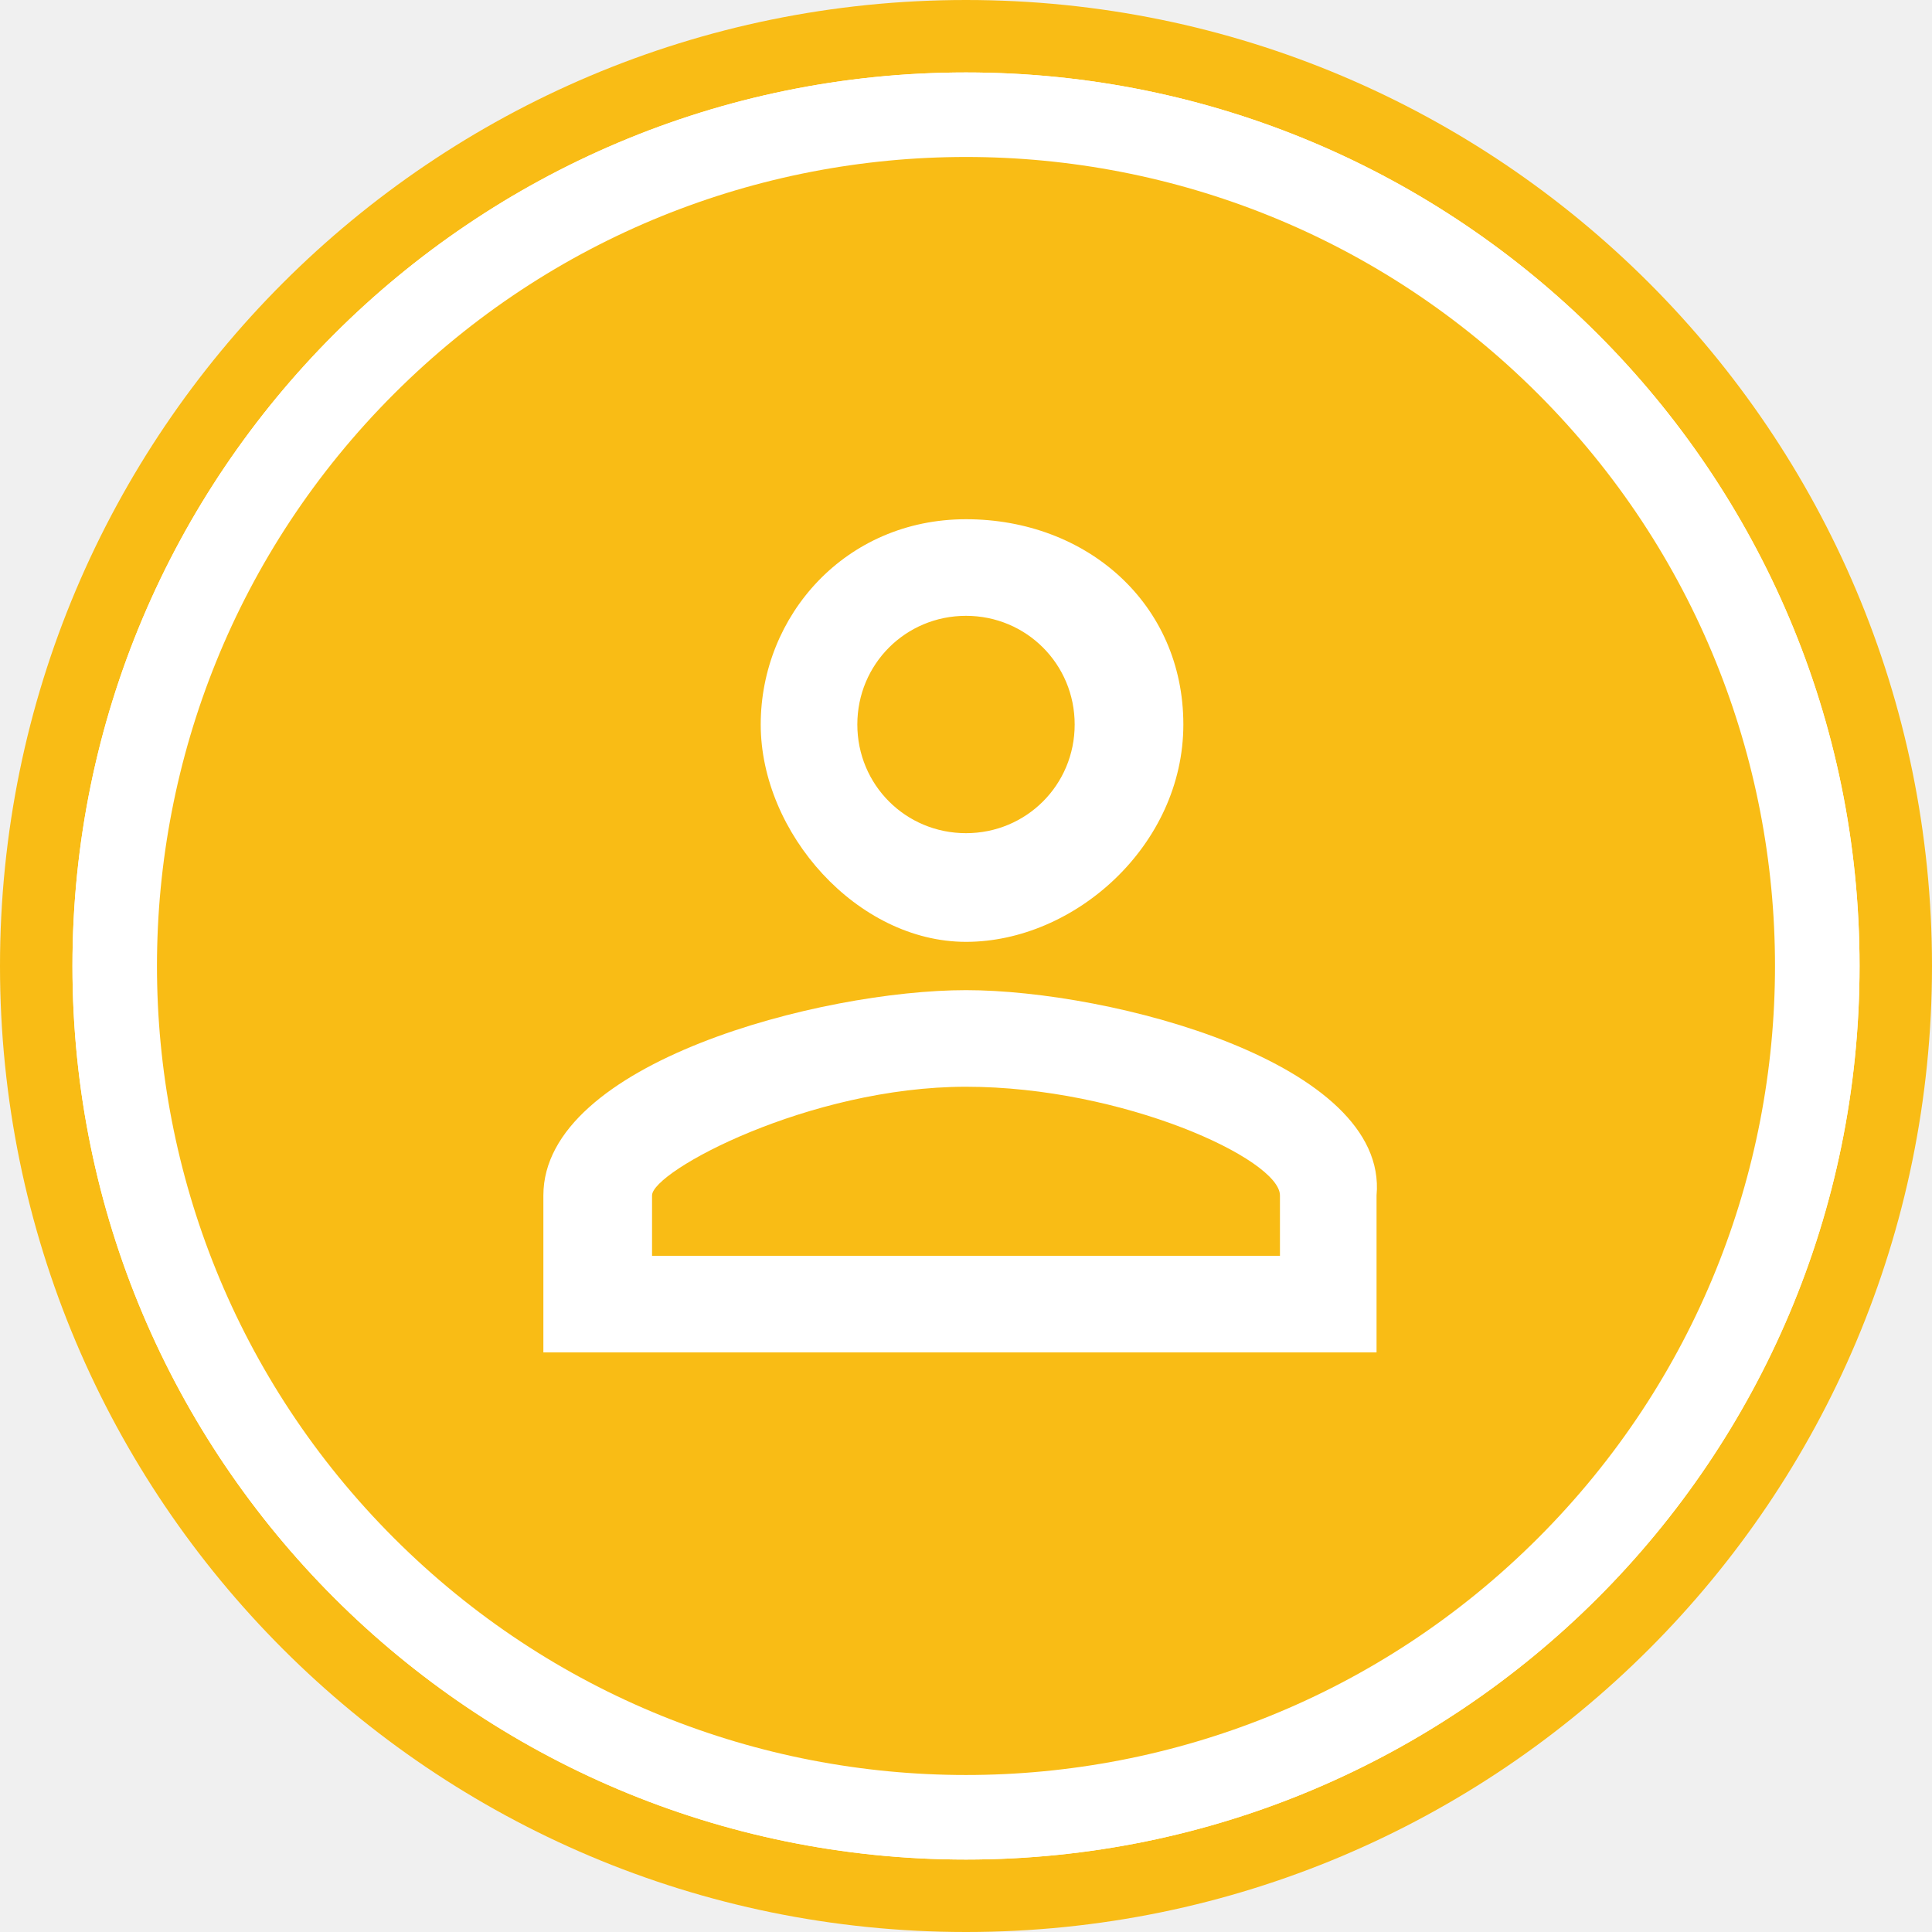
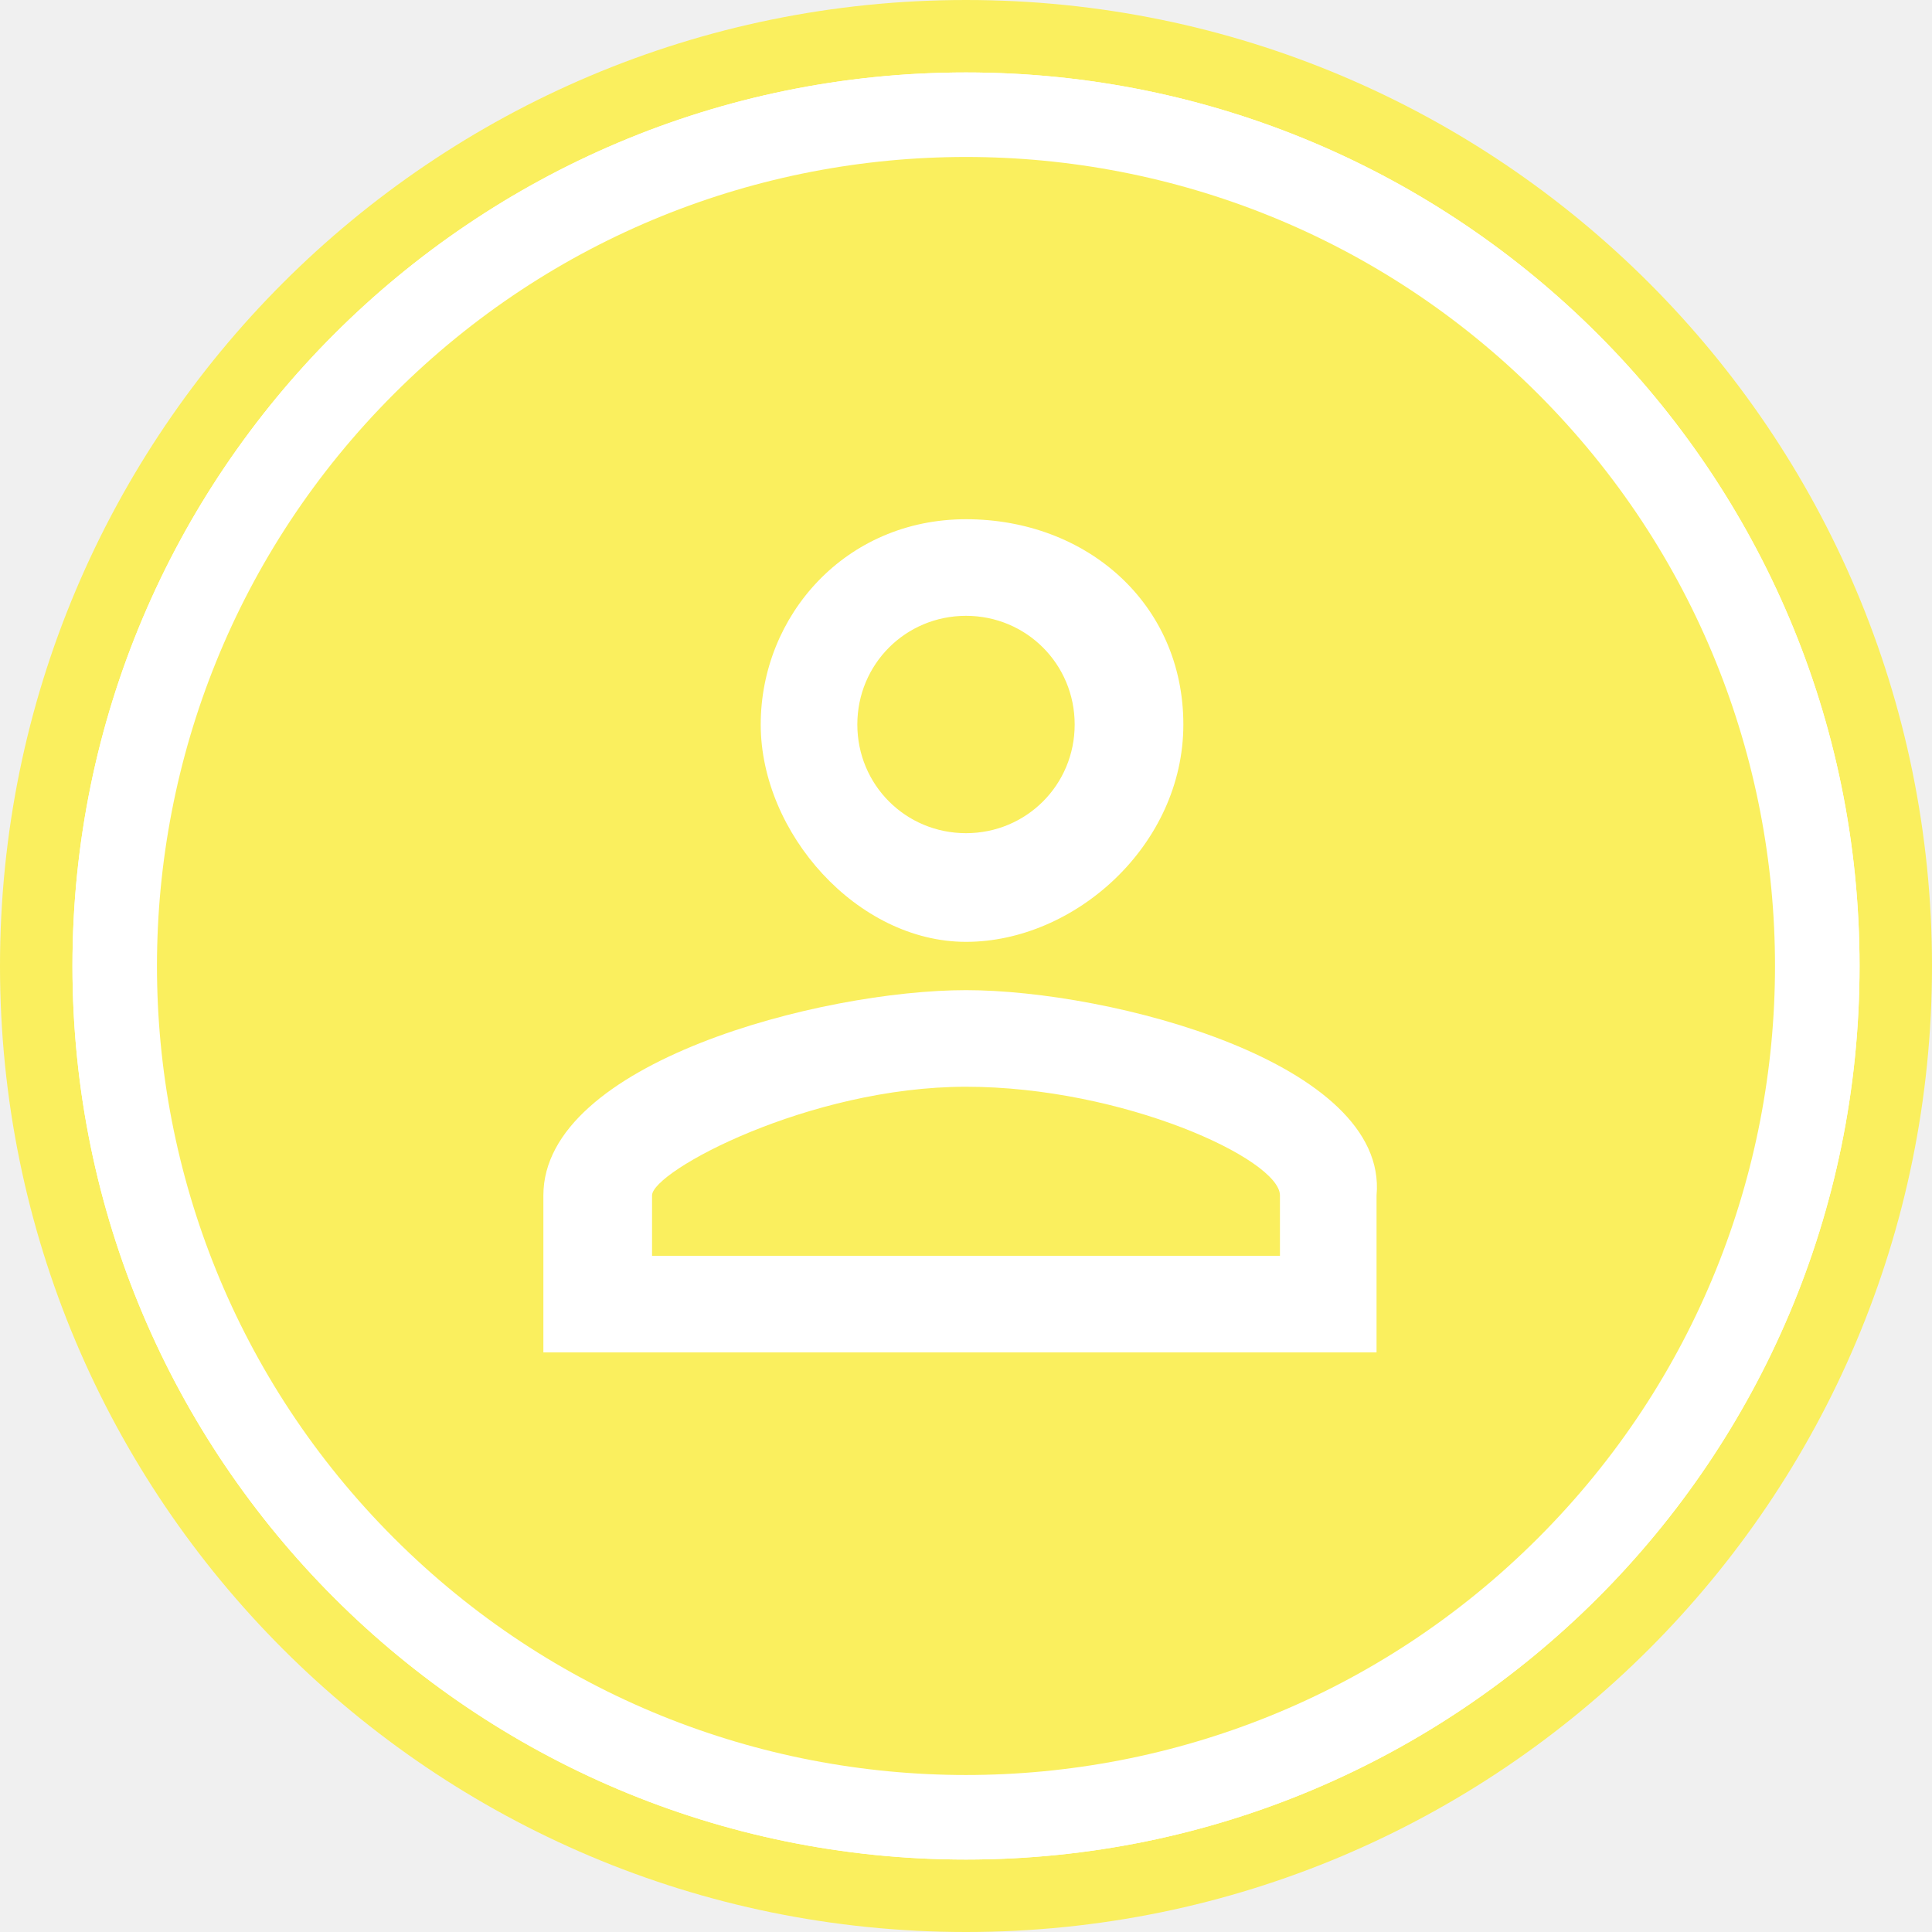
- <svg xmlns="http://www.w3.org/2000/svg" version="1.1" id="Слой_1" shape-rendering="geometricPrecision" image-rendering="optimizeQuality" text-rendering="geometricPrecision" x="0px" y="0px" viewBox="0 0 16 16" style="enable-background:new 0 0 16 16;" xml:space="preserve">
+ <svg xmlns="http://www.w3.org/2000/svg" version="1.1" id="Слой_1" image-rendering="optimizeQuality" shape-rendering="geometricPrecision" text-rendering="geometricPrecision" x="0px" y="0px" viewBox="0 0 16 16" style="enable-background:new 0 0 16 16;" xml:space="preserve">
  <style type="text/css">
- 	.st0{fill:#F9BC15;}
+ 	.st0{fill:#FAEF5E;}
	.st1{fill:#FFFFFF;}
</style>
  <circle class="st0" cx="8" cy="8" r="8" />
  <circle class="st1" cx="8" cy="8" r="7.4" />
  <circle class="st1" cx="8" cy="8" r="7.4" />
  <ellipse transform="matrix(0.7071 -0.7071 0.7071 0.7071 -3.3137 7.9999)" class="st0" cx="8" cy="8" rx="6.7" ry="6.7" />
  <path class="st1" d="M8,5.1c0.5,0,0.9,0.4,0.9,0.9S8.5,6.9,8,6.9S7.1,6.5,7.1,6S7.5,5.1,8,5.1 M8,9c1.3,0,2.6,0.6,2.6,0.9v0.5H5.4  V9.9C5.4,9.7,6.7,9,8,9 M8,4.3C7,4.3,6.3,5.1,6.3,6S7.1,7.8,8,7.8S9.8,7,9.8,6S9,4.3,8,4.3z M8,8.2c-1.2,0-3.5,0.6-3.5,1.7v1.3h6.9  V9.9C11.5,8.8,9.2,8.2,8,8.2z" />
</svg>
